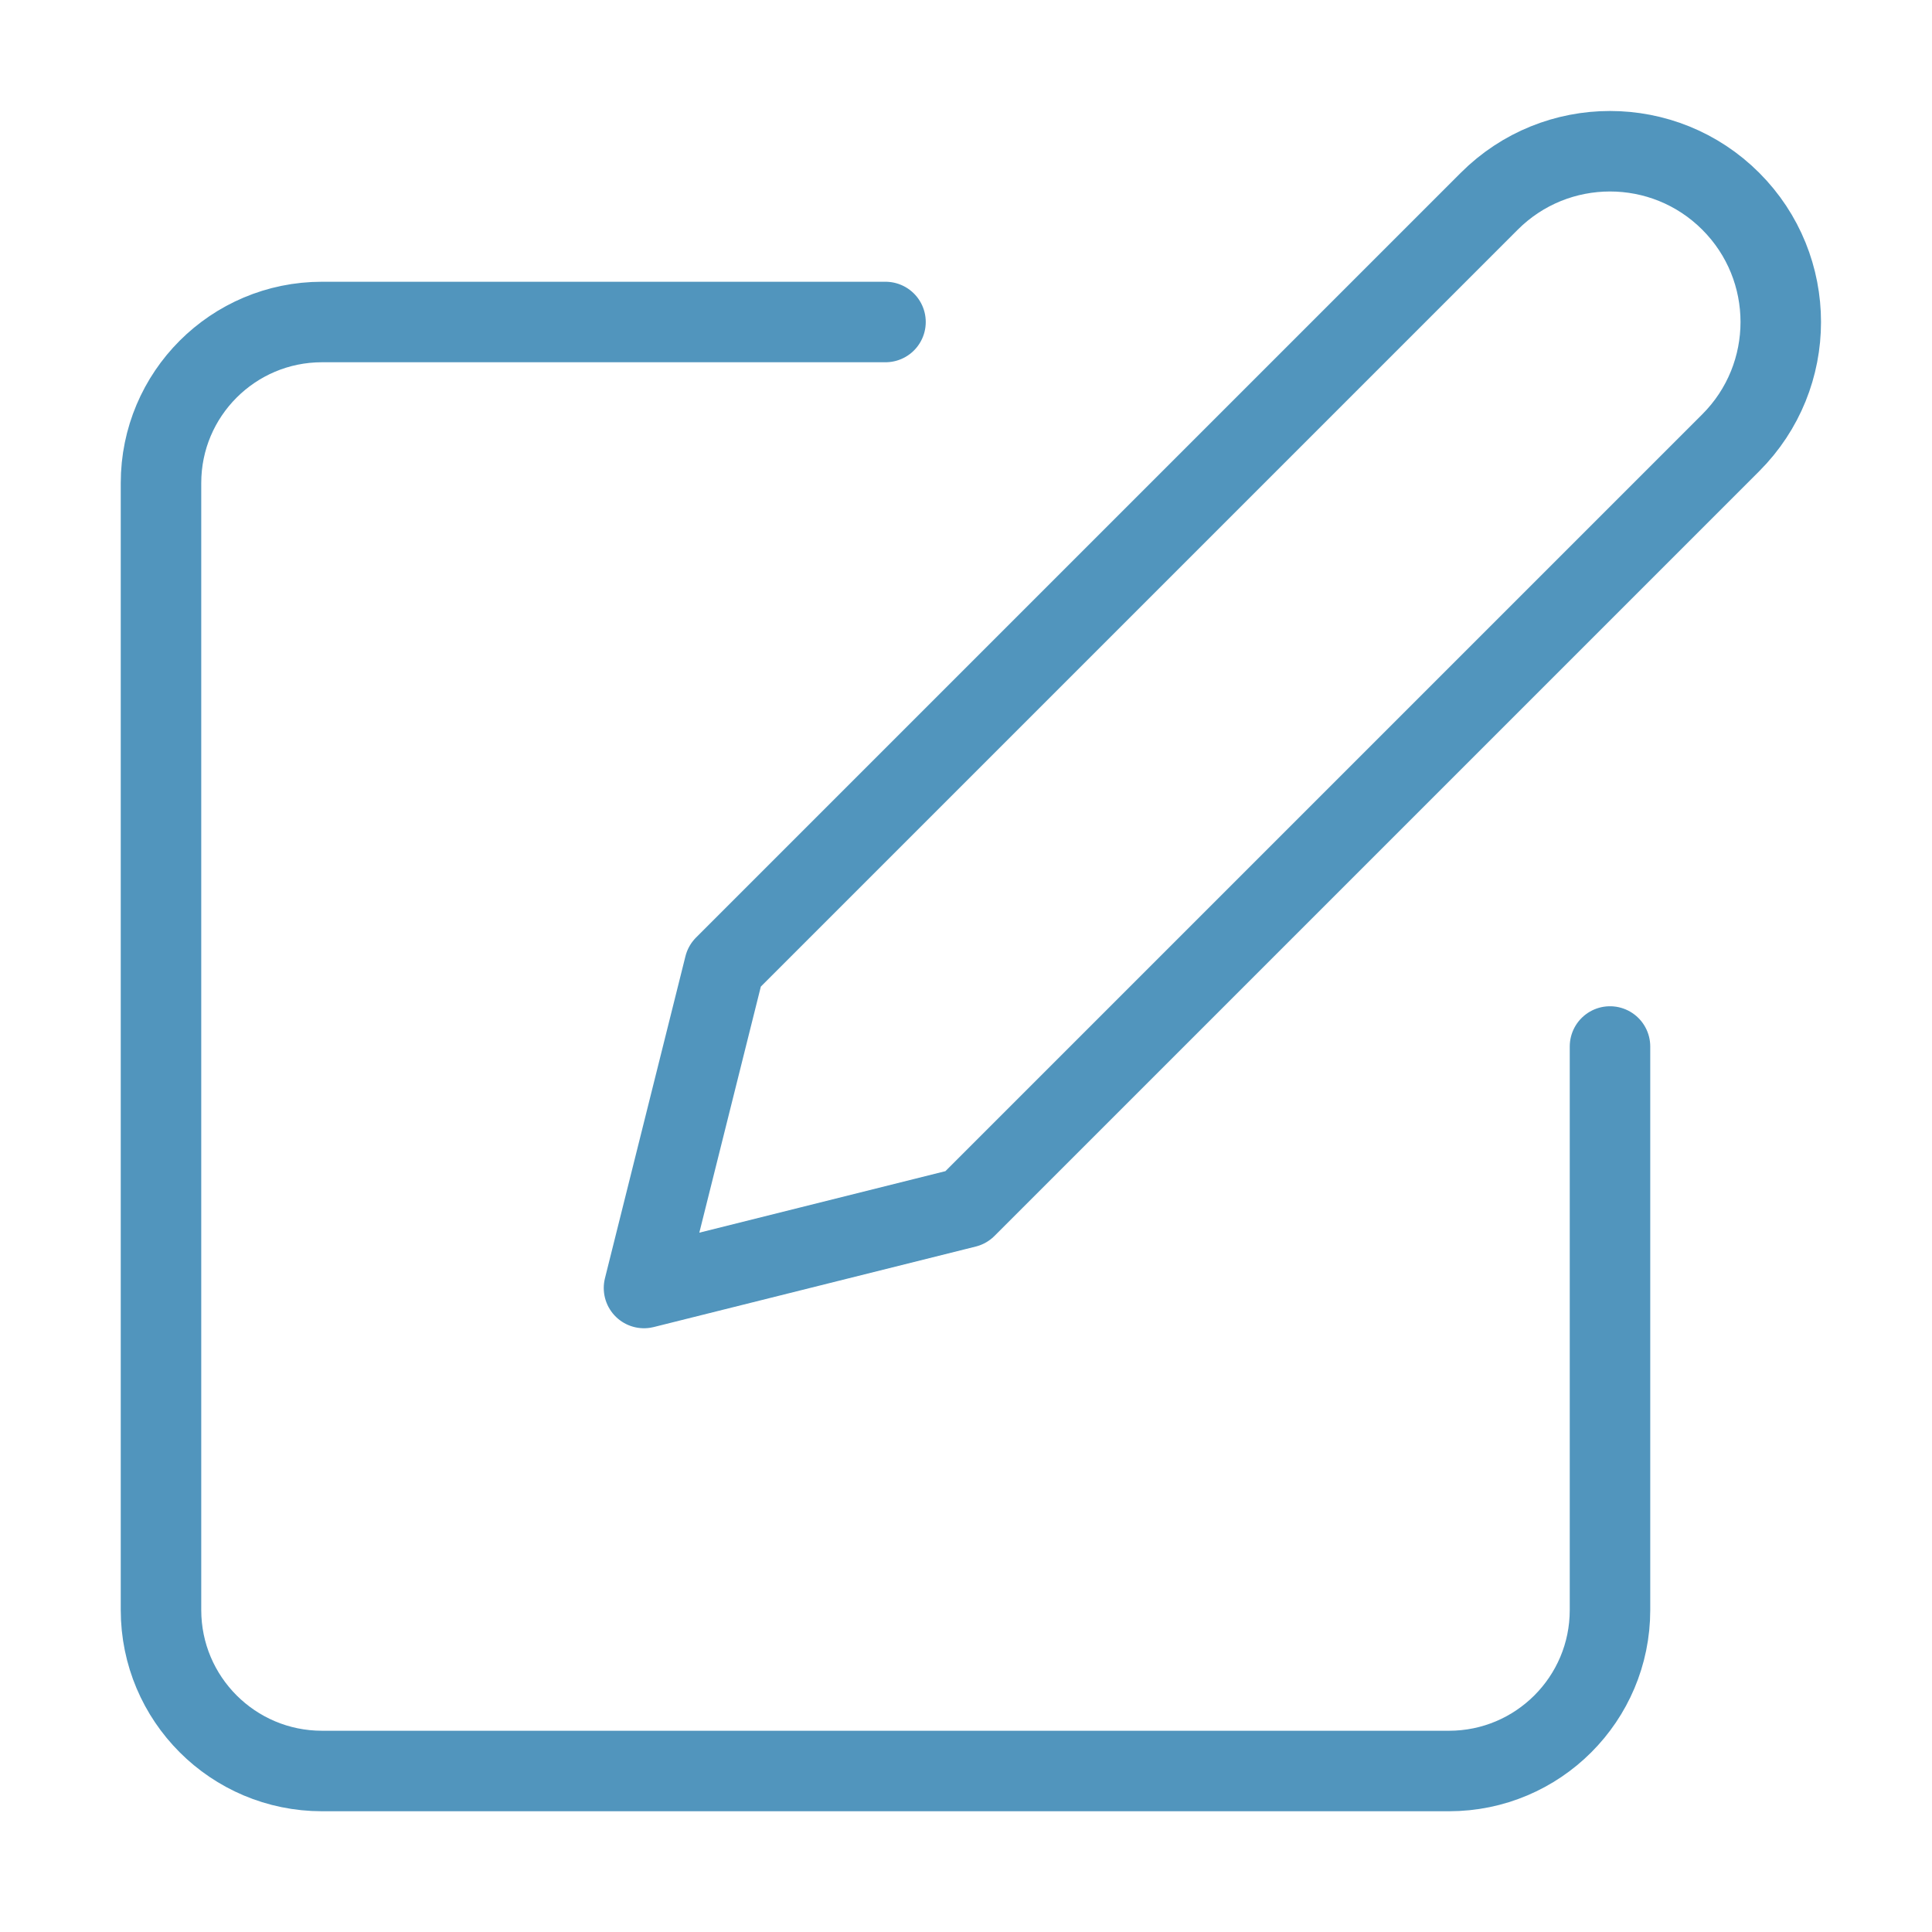
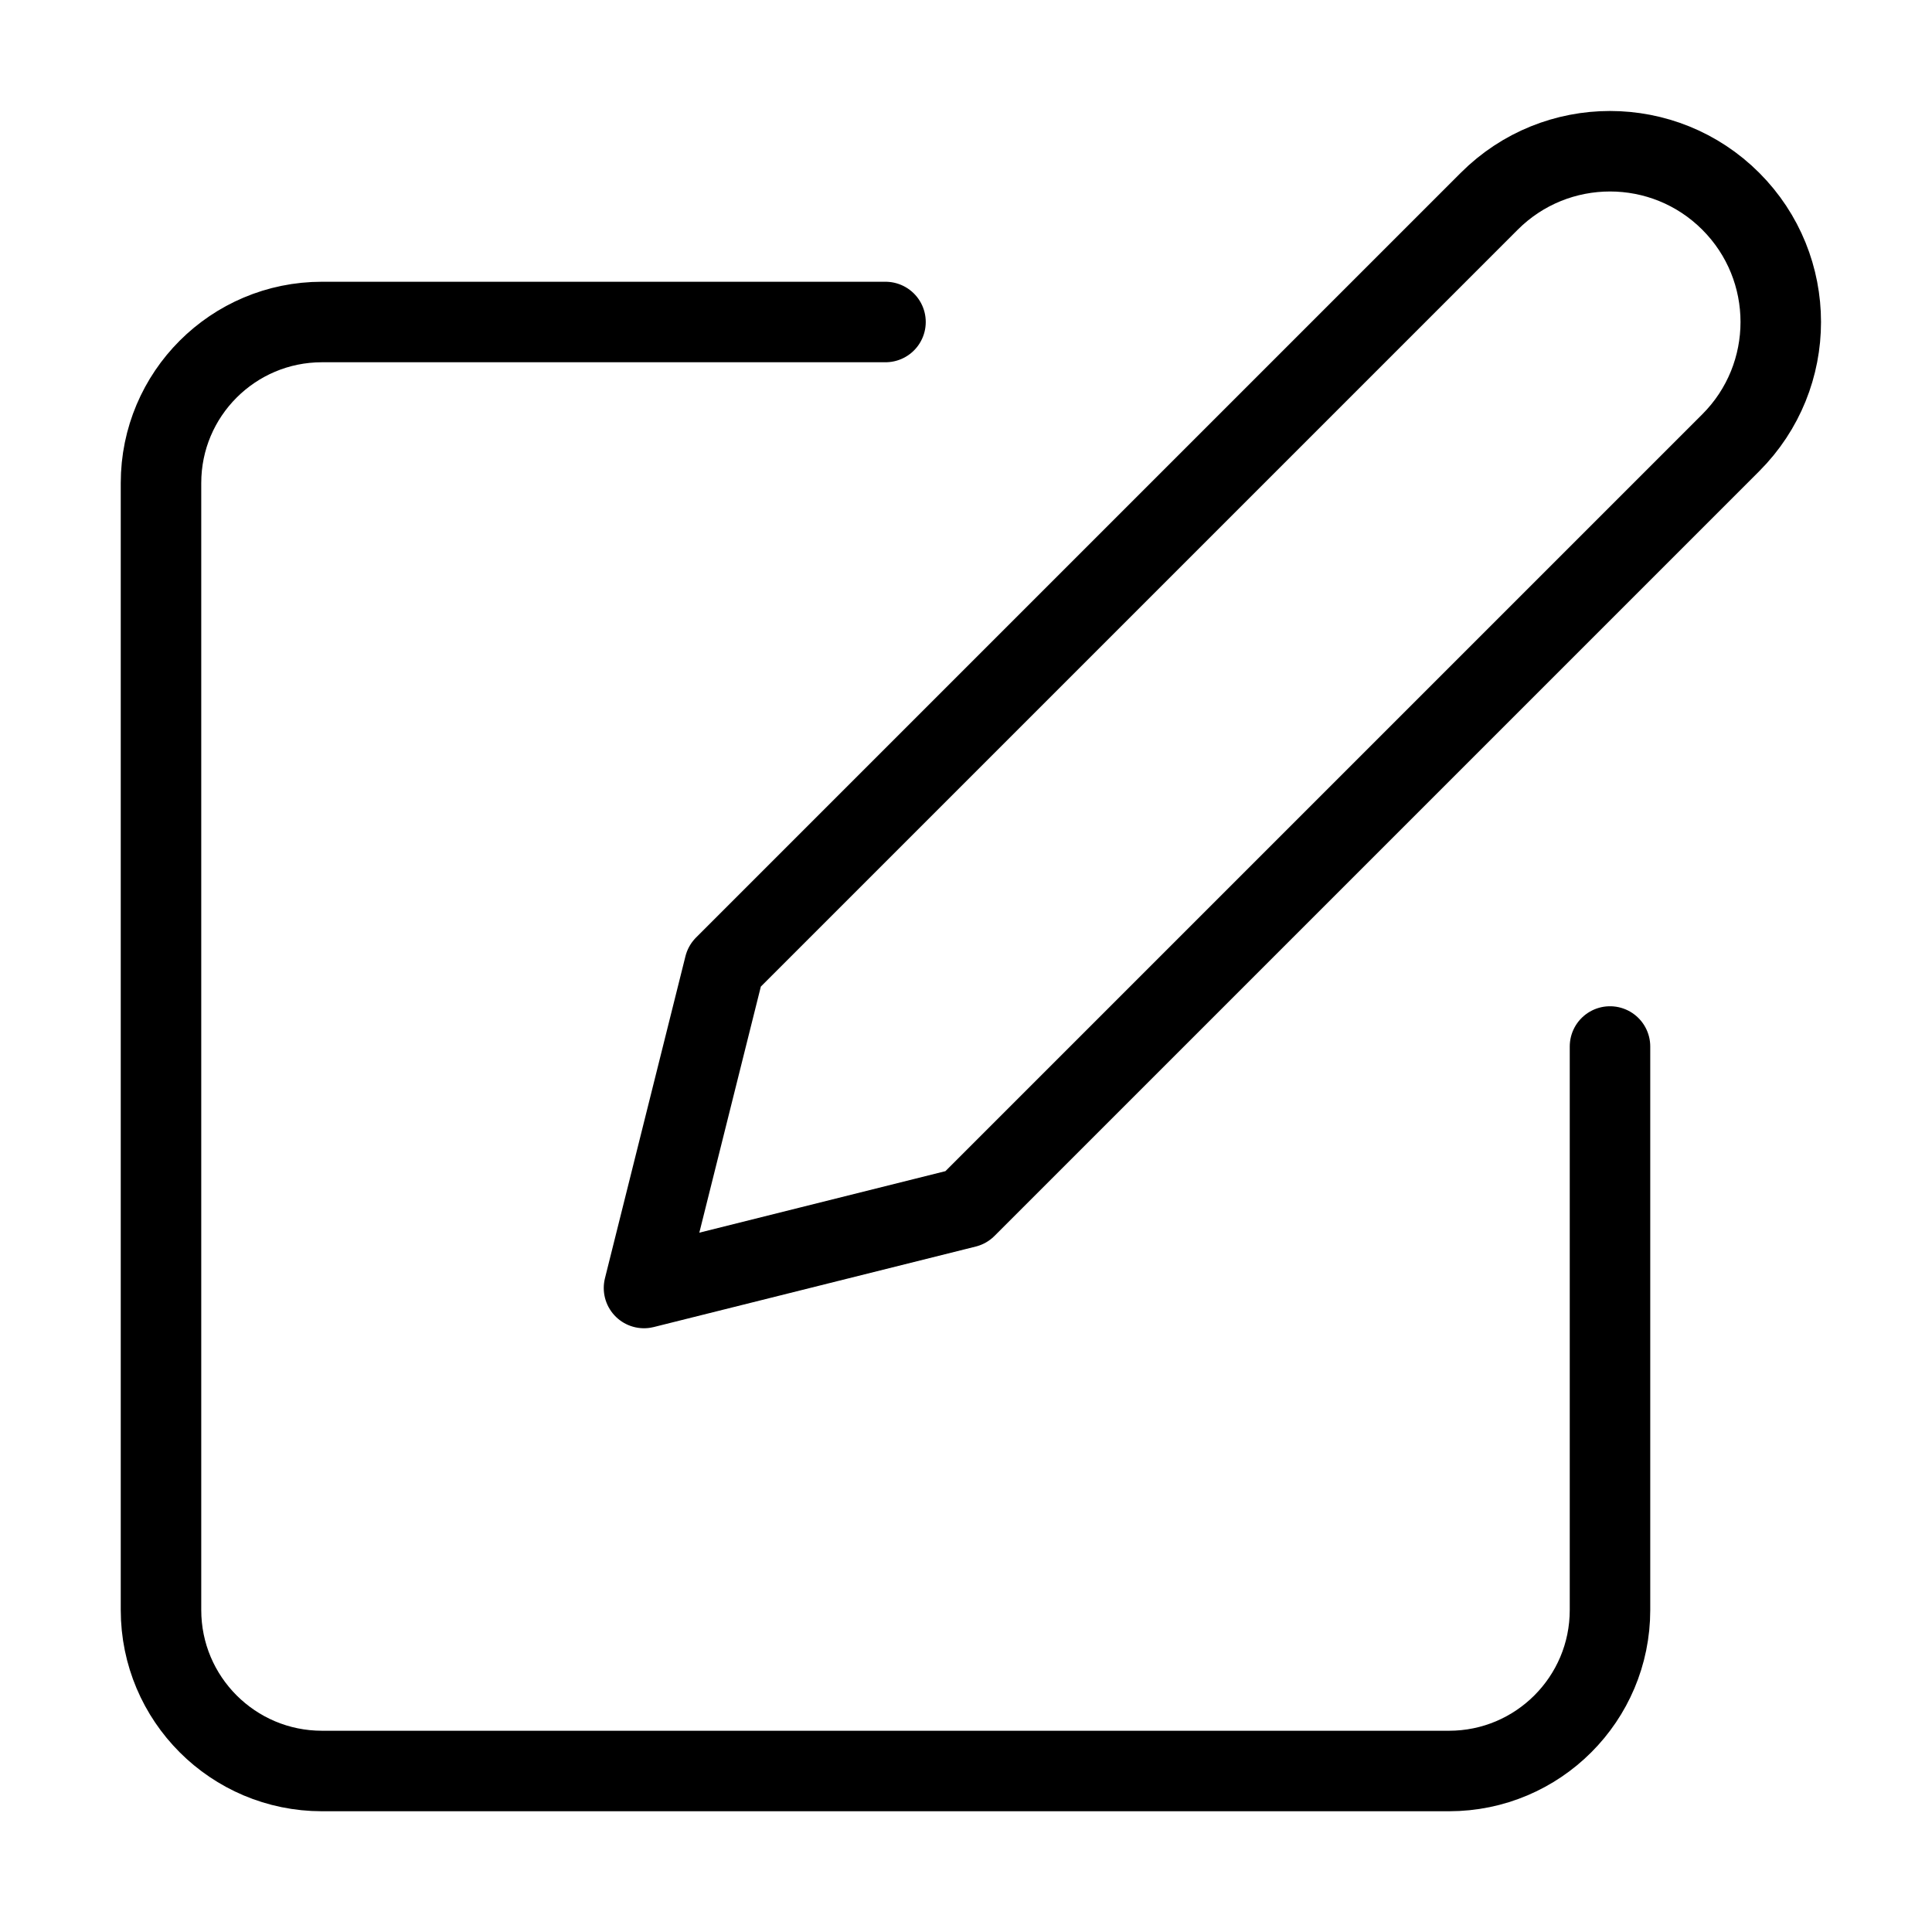
- <svg xmlns="http://www.w3.org/2000/svg" width="20" height="20" viewBox="0 0 24 24" fill="none" stroke="#5195bd" stroke-width="1" stroke-linecap="round" stroke-linejoin="round">
+ <svg xmlns="http://www.w3.org/2000/svg" width="20" height="20" viewBox="0 0 24 24" fill="none" stroke="currentColor" stroke-width="1" stroke-linecap="round" stroke-linejoin="round">
  <path d="M11 4H4a2 2 0 0 0-2 2v14a2 2 0 0 0 2 2h14a2 2 0 0 0 2-2v-7" />
  <path d="M18.5 2.5a2.121 2.121 0 0 1 3 3L12 15l-4 1 1-4 9.5-9.5z" />
</svg>
